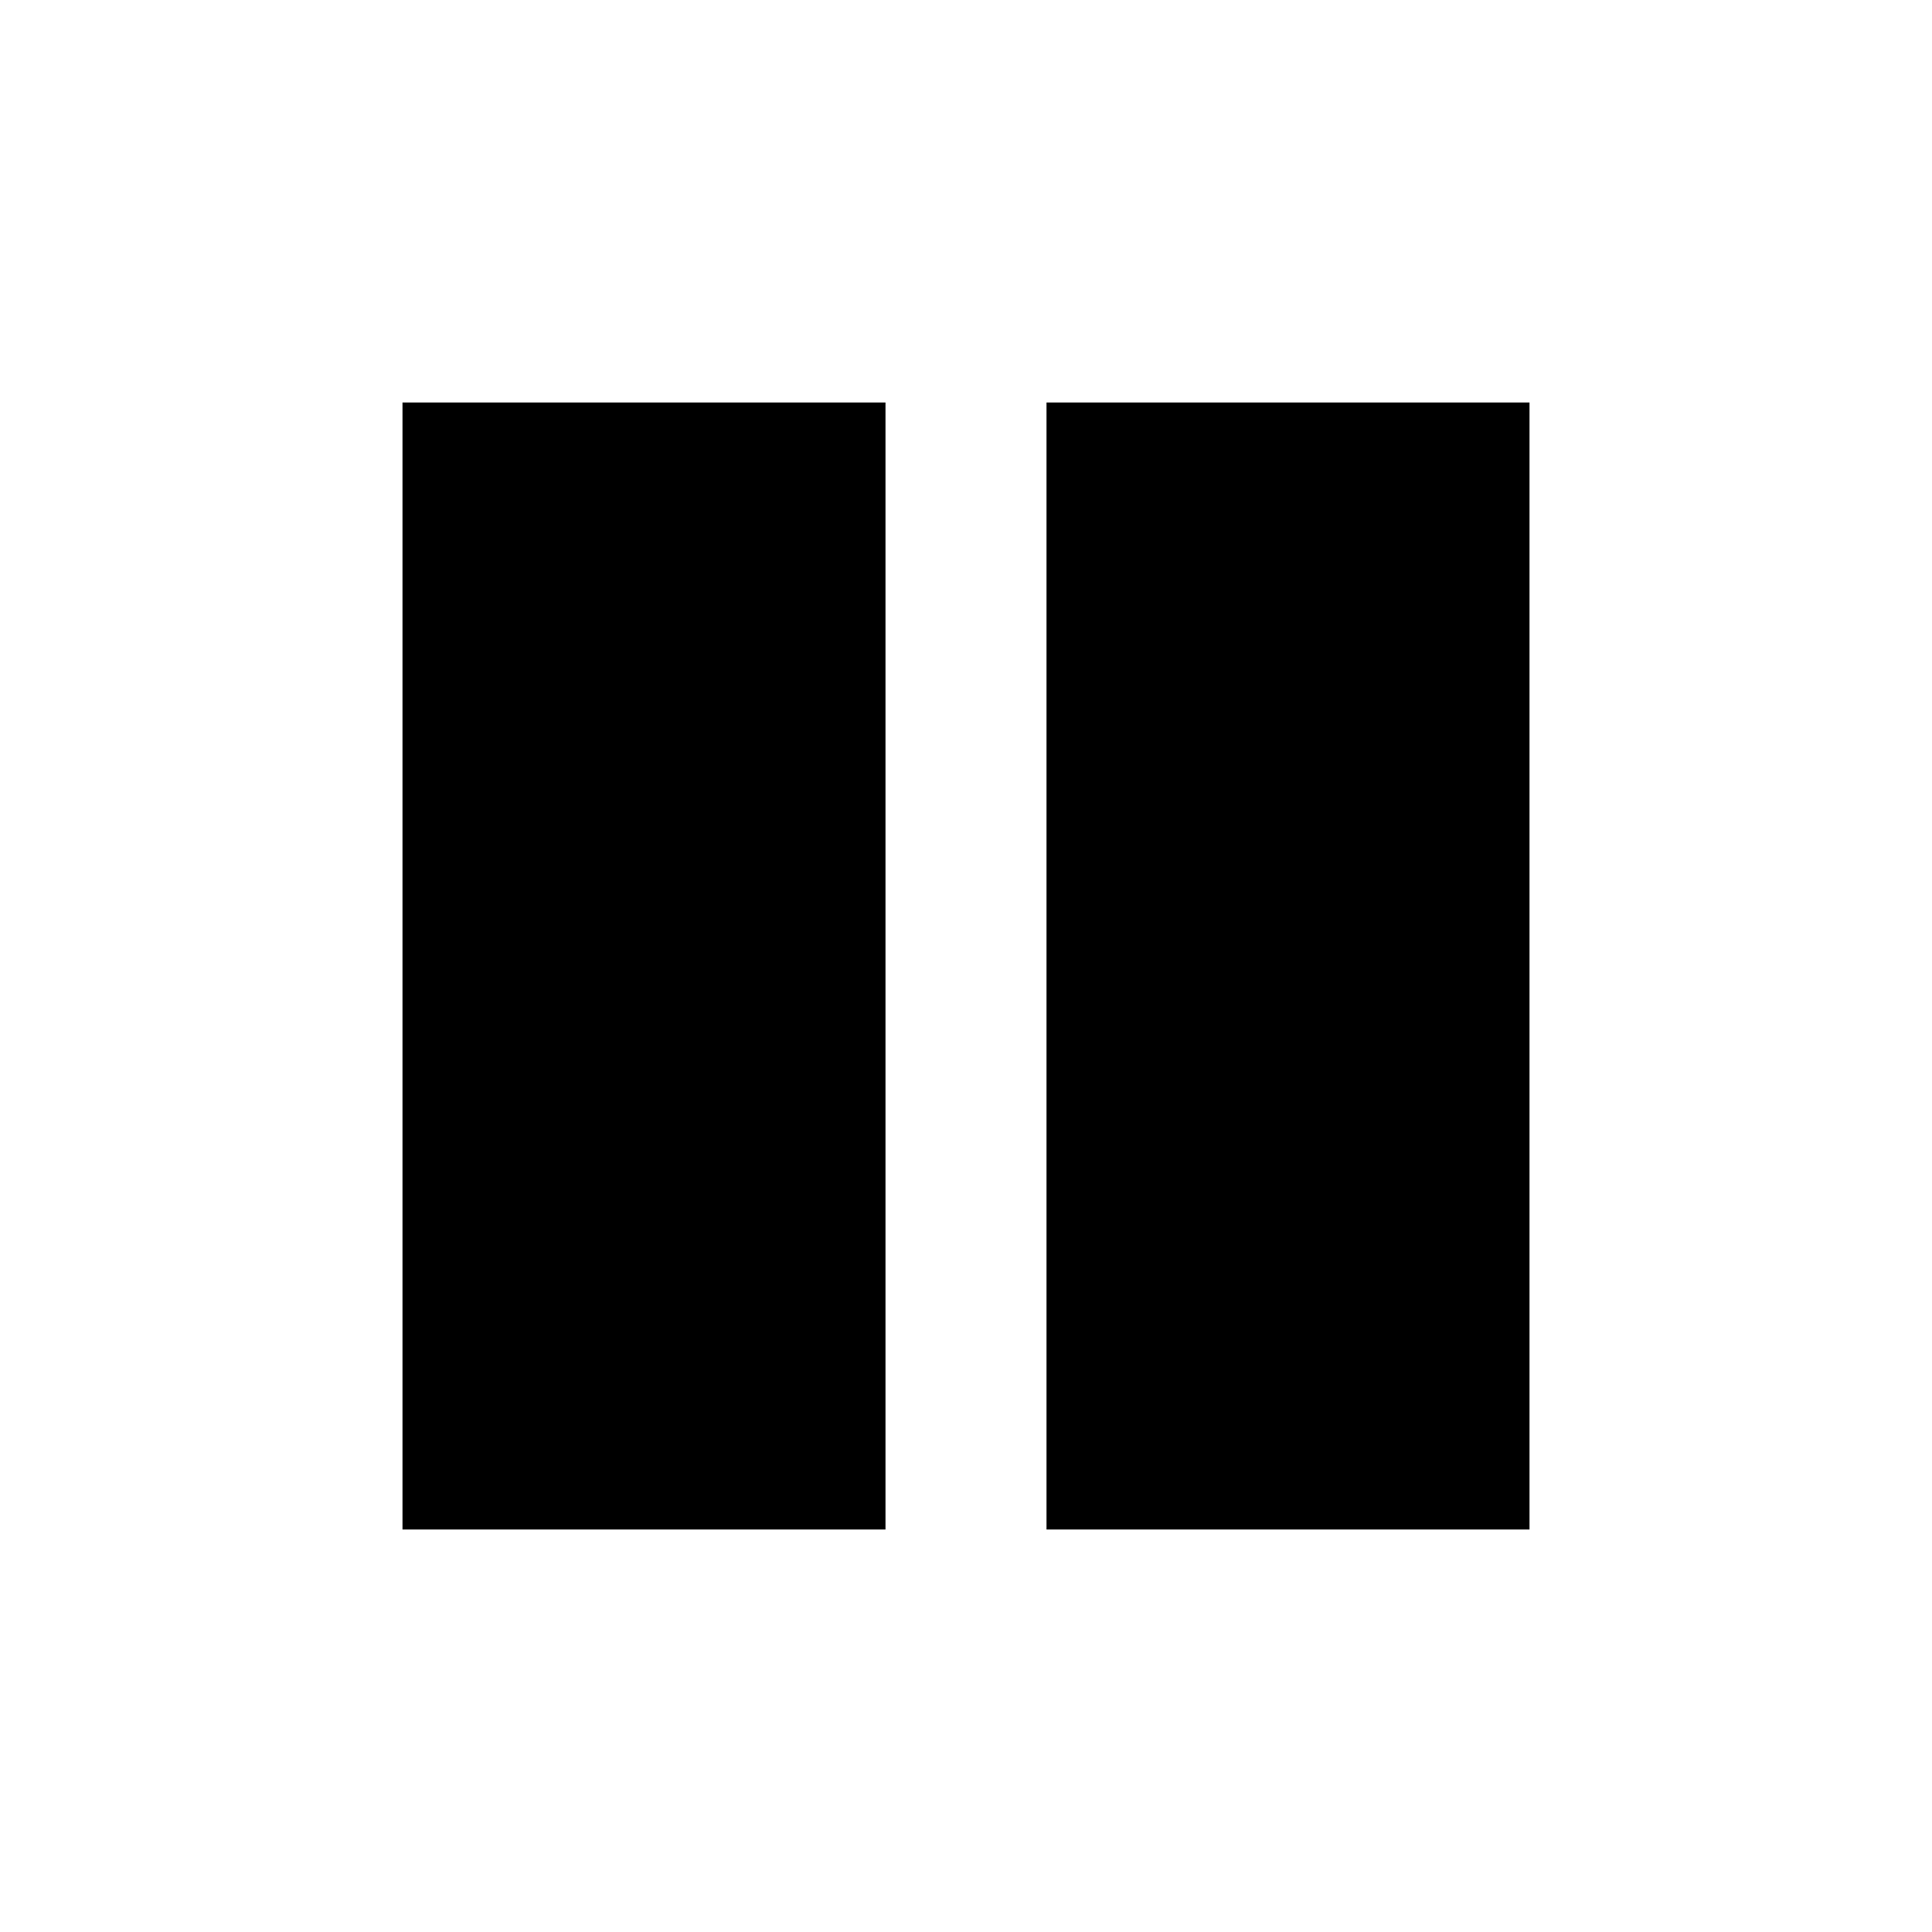
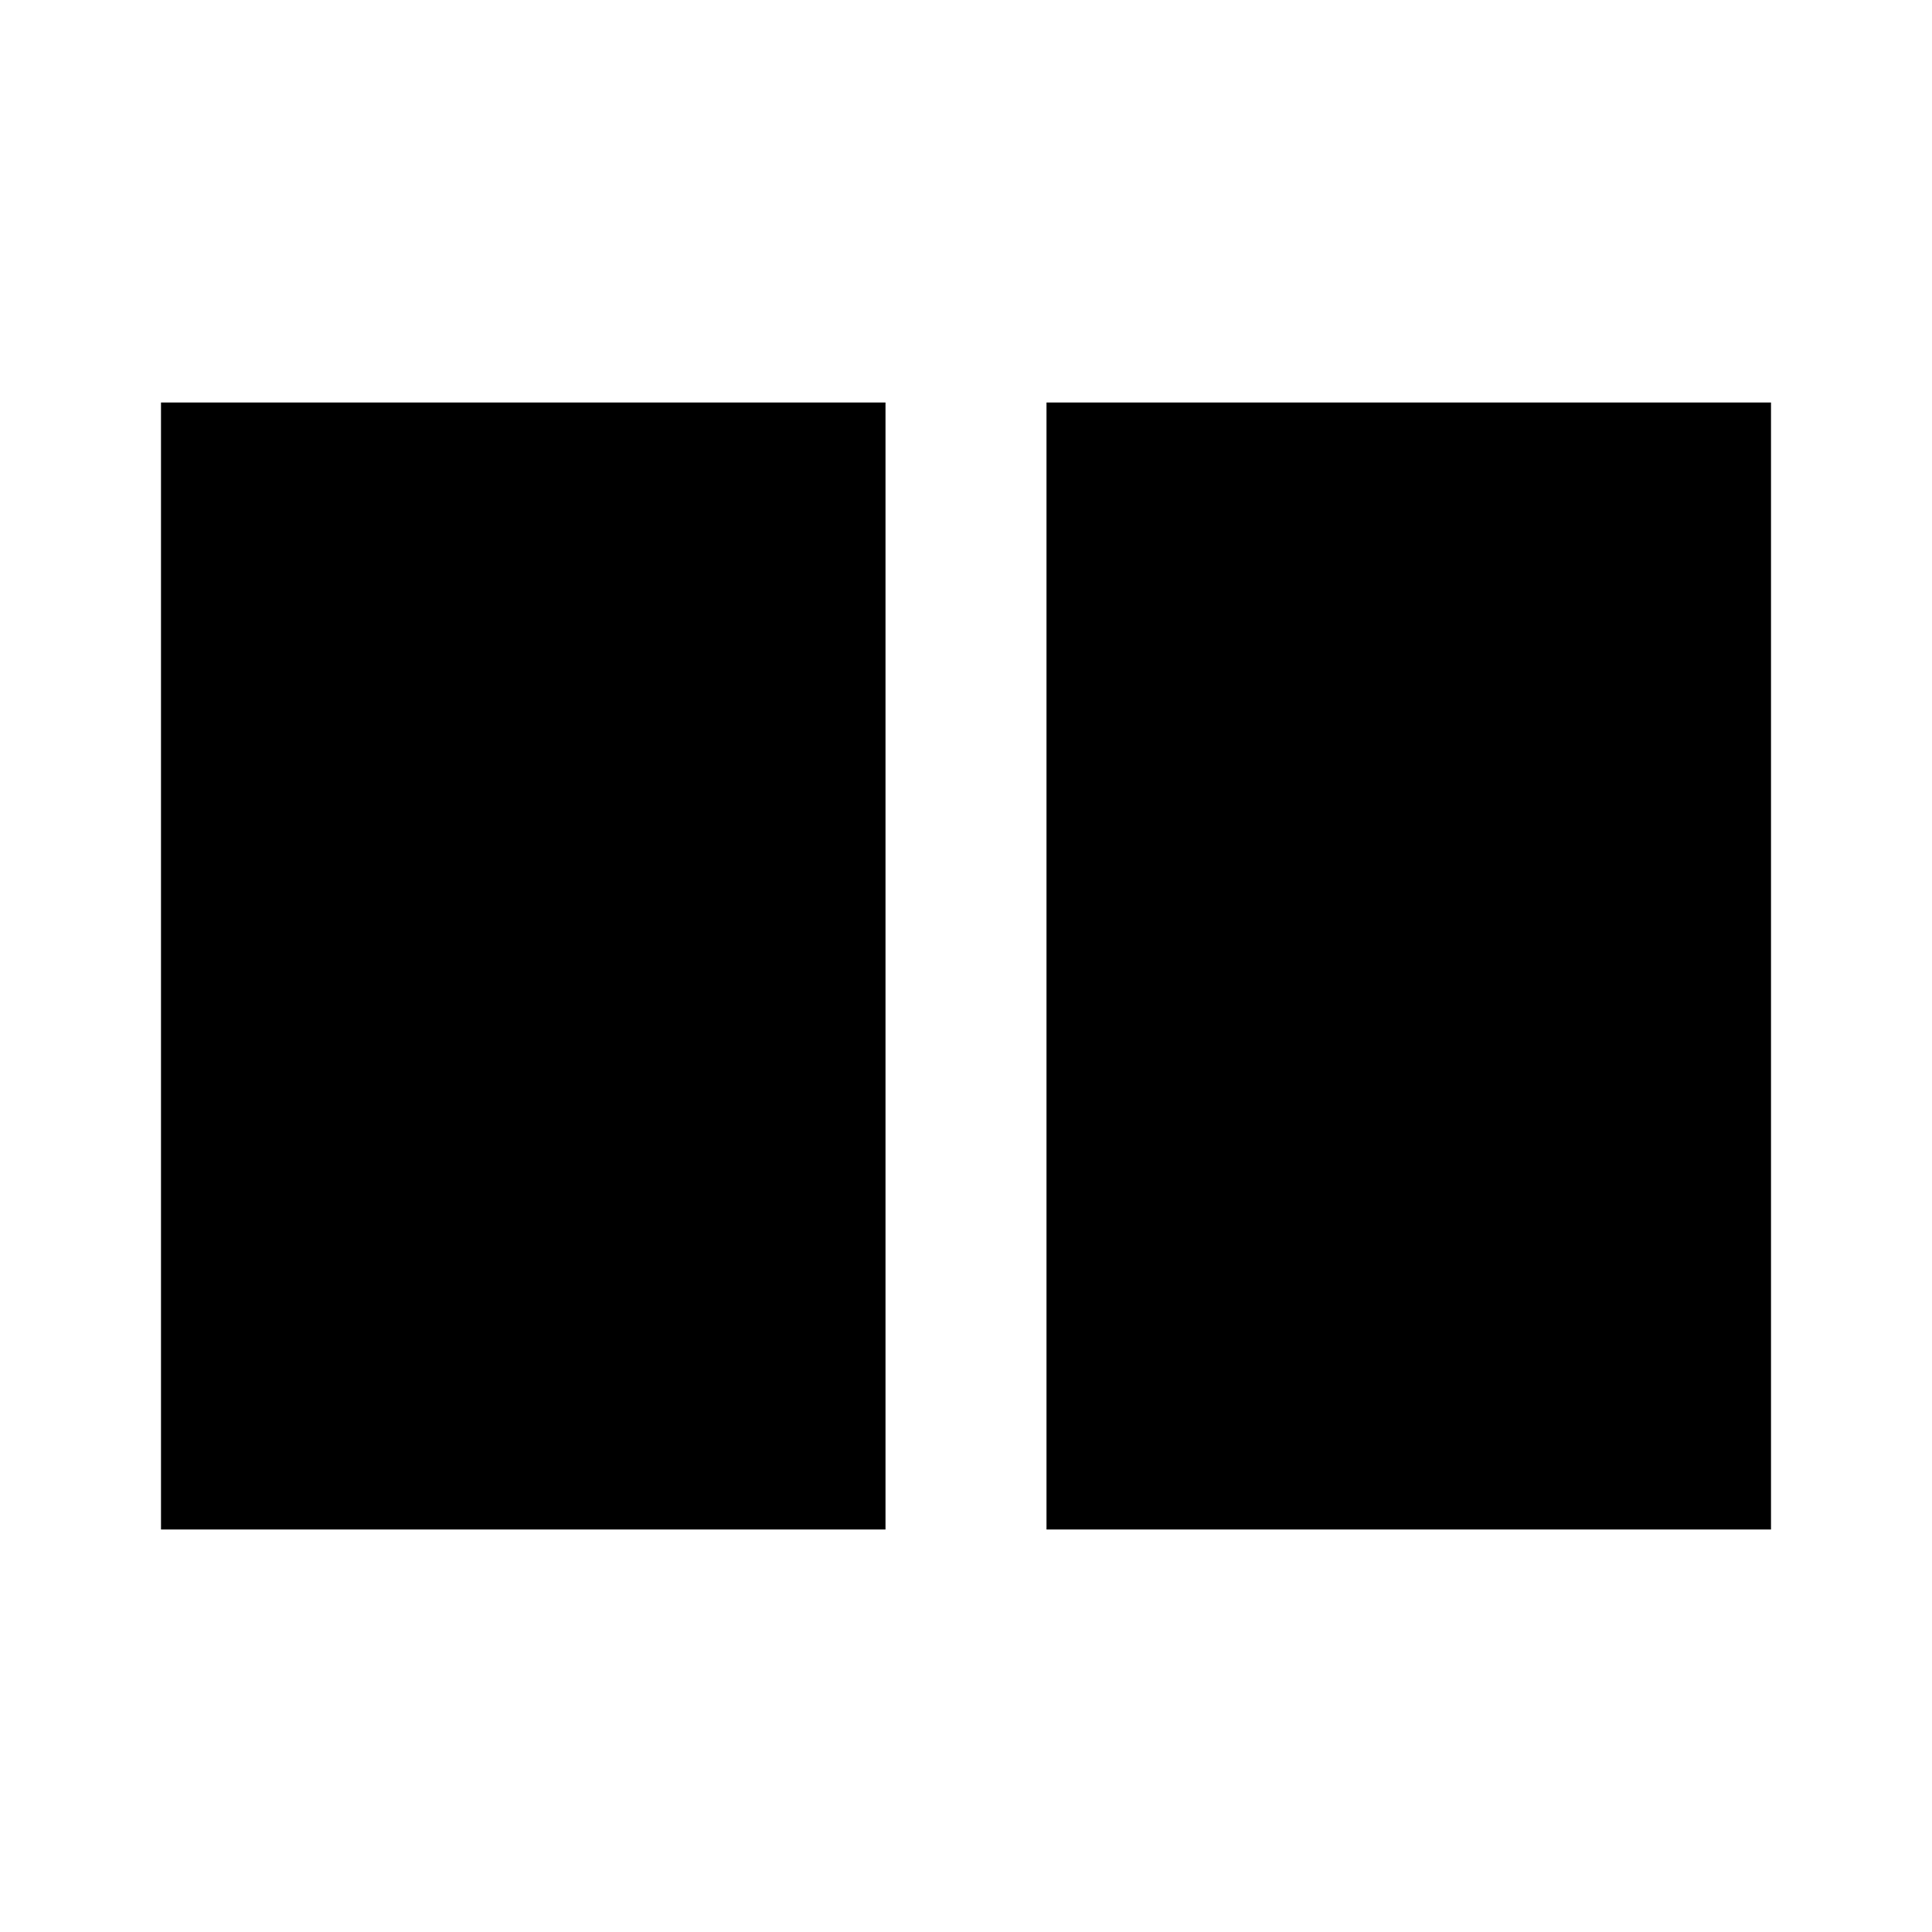
<svg xmlns="http://www.w3.org/2000/svg" width="24px" height="24px" version="1.1" xml:space="preserve" style="fill-rule:evenodd;clip-rule:evenodd;stroke-linejoin:round;stroke-miterlimit:2;">
  <rect id="Artboard1" x="0" y="0" width="24" height="24" style="fill:none;" />
-   <path d="M5,5l6,0l0,14l-6,0l0,-14Z" />
-   <path d="M13,5l6,0l0,14l-6,0l0,-14Z" />
+   <path d="M2,5l9,0l0,14l-9,0l-0,-14Z" />
+   <path d="M13,5l9,0l0,14l-9,-0l-0,-14Z" />
</svg>
